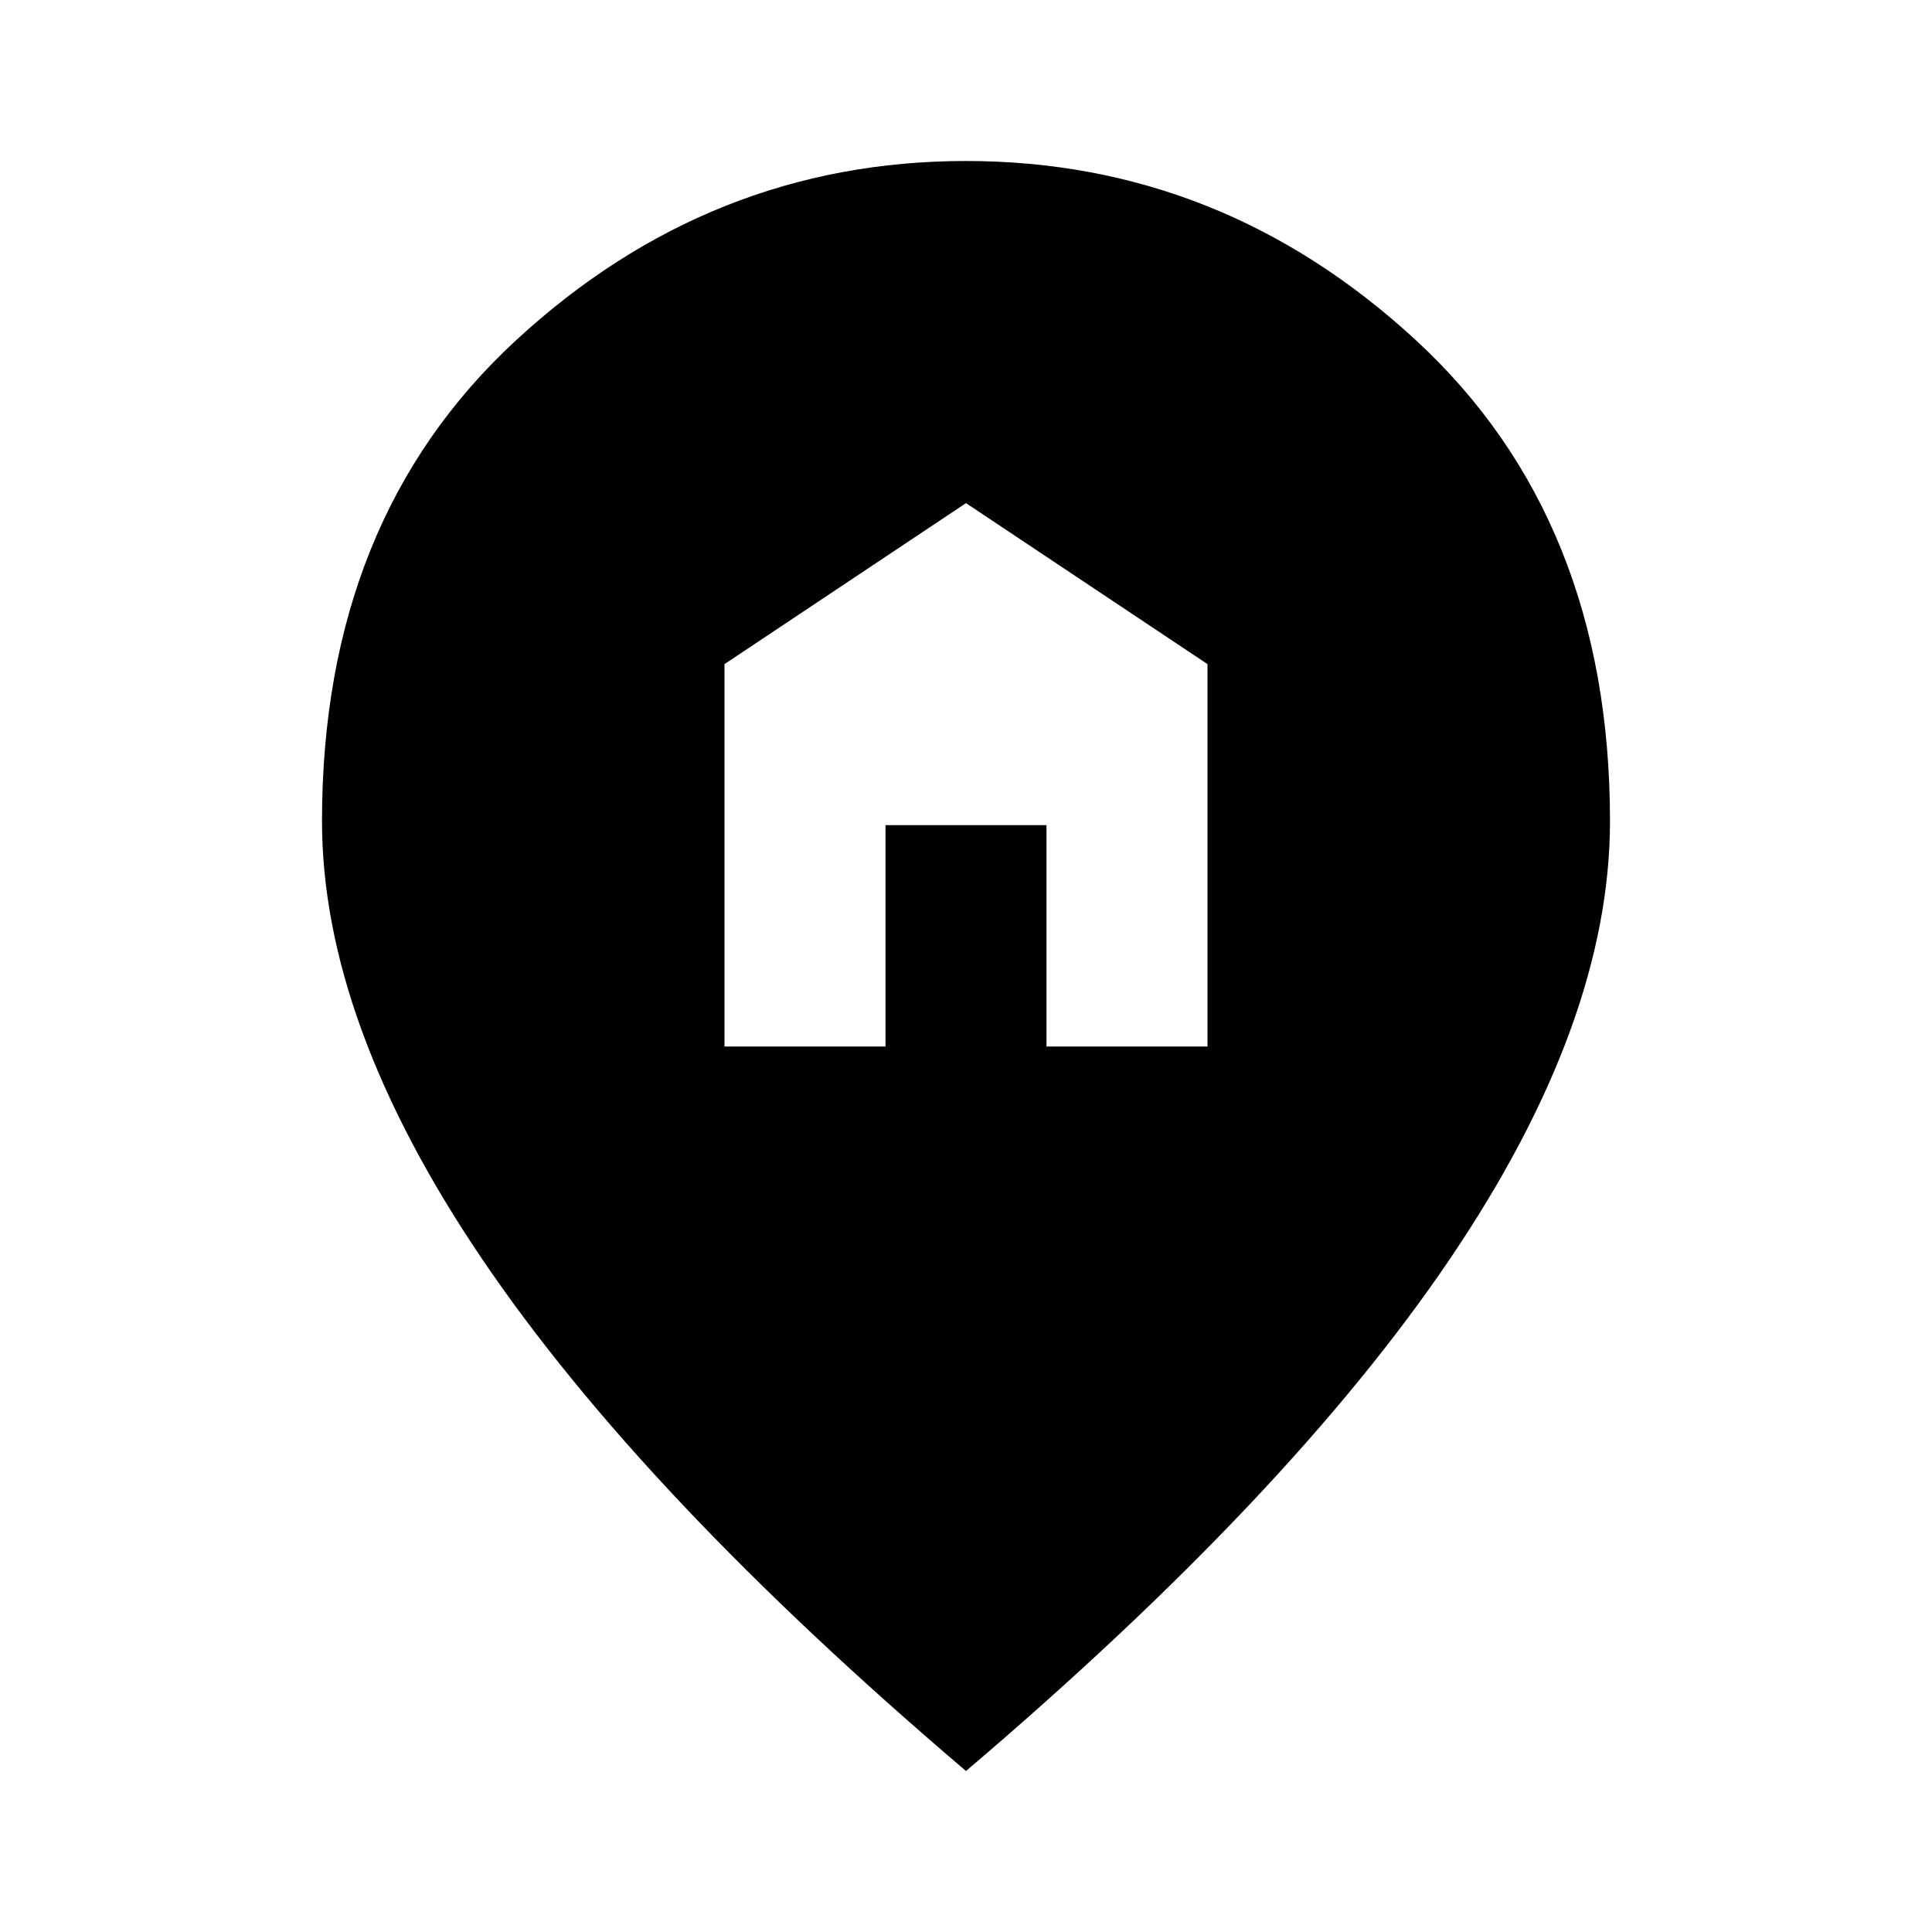
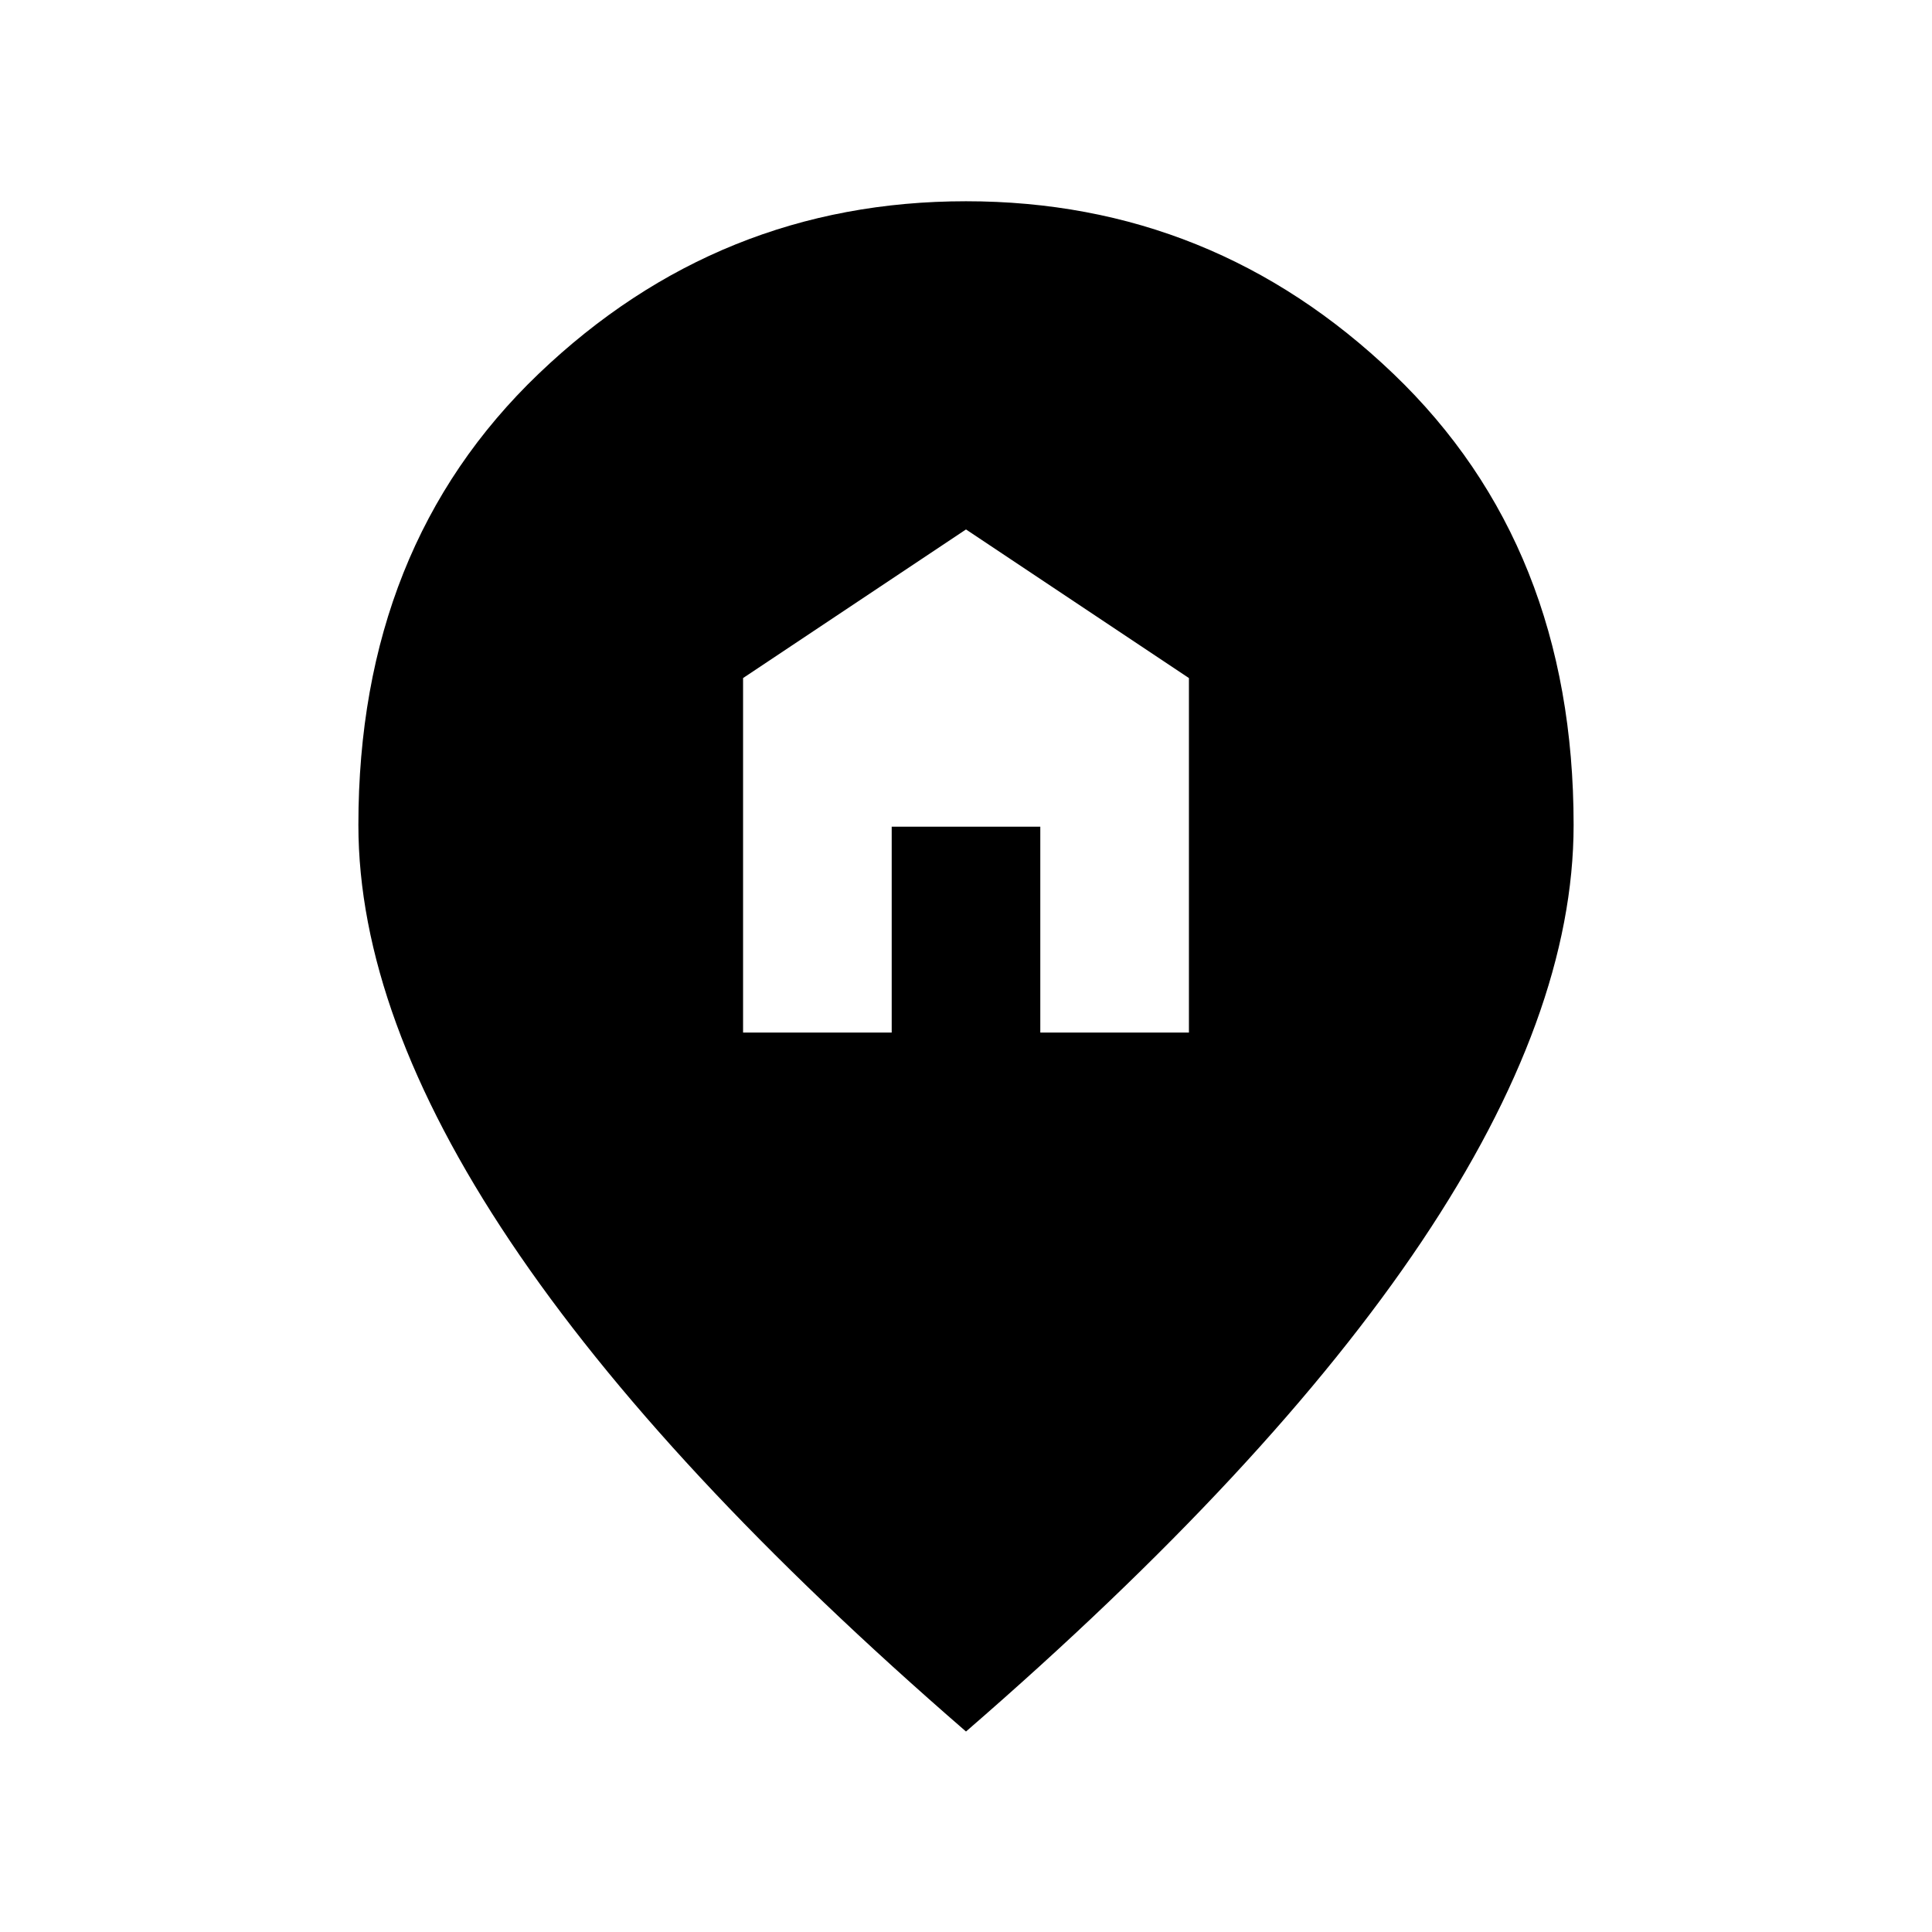
<svg xmlns="http://www.w3.org/2000/svg" height="24px" viewBox="0 -960 960 960" width="24px" fill="currentColor">
-   <path d="M360-440h80v-110h80v110h80v-190l-120-80-120 80v190ZM480-80Q319-217 239.5-334.5T160-552q0-150 96.5-239T480-880q127 0 223.5 89T800-552q0 100-79.5 217.5T480-80Z" />
+   <path d="M369.23-446.92h73.85v-102.31h73.84v102.31h73.85v-176.16L480-696.92l-110.77 73.84v176.16ZM480-99.62Q329-230.46 253.54-343.15q-75.46-112.7-75.46-206.93 0-138.46 89.57-224.19Q357.23-860 480-860t212.35 85.73q89.57 85.73 89.57 224.19 0 94.23-75.46 206.93Q631-230.46 480-99.62Z" />
</svg>
